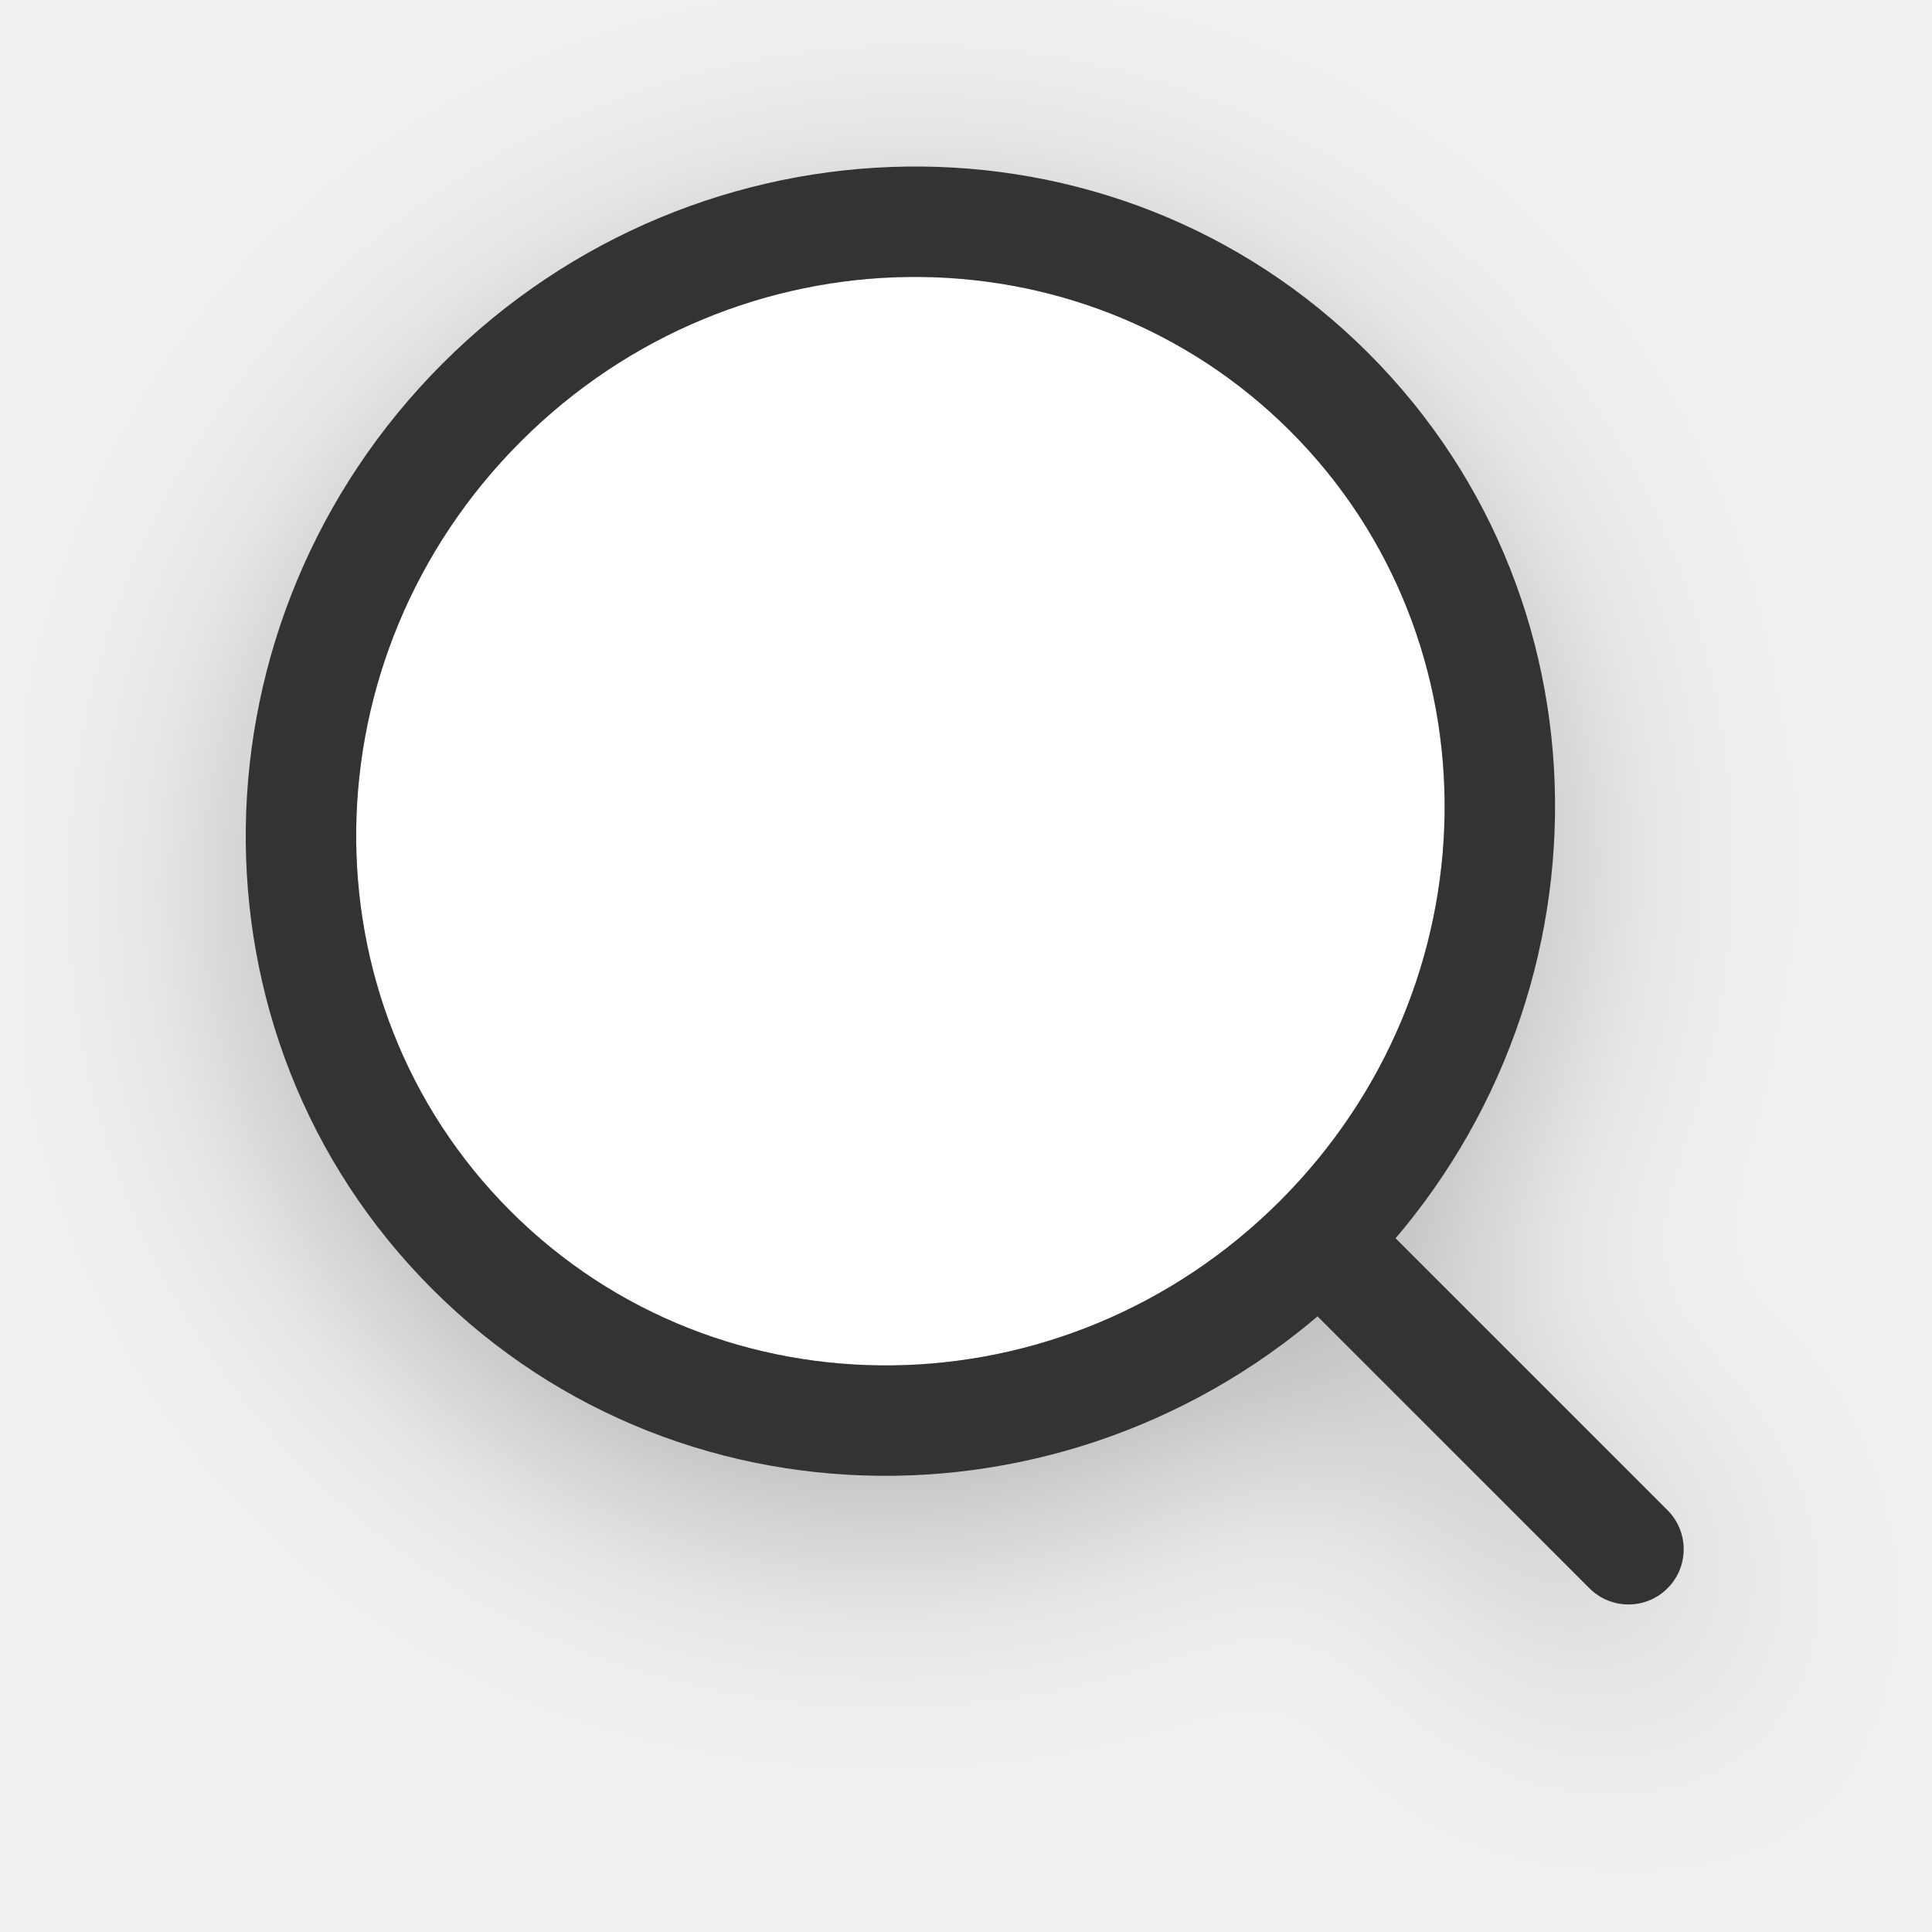
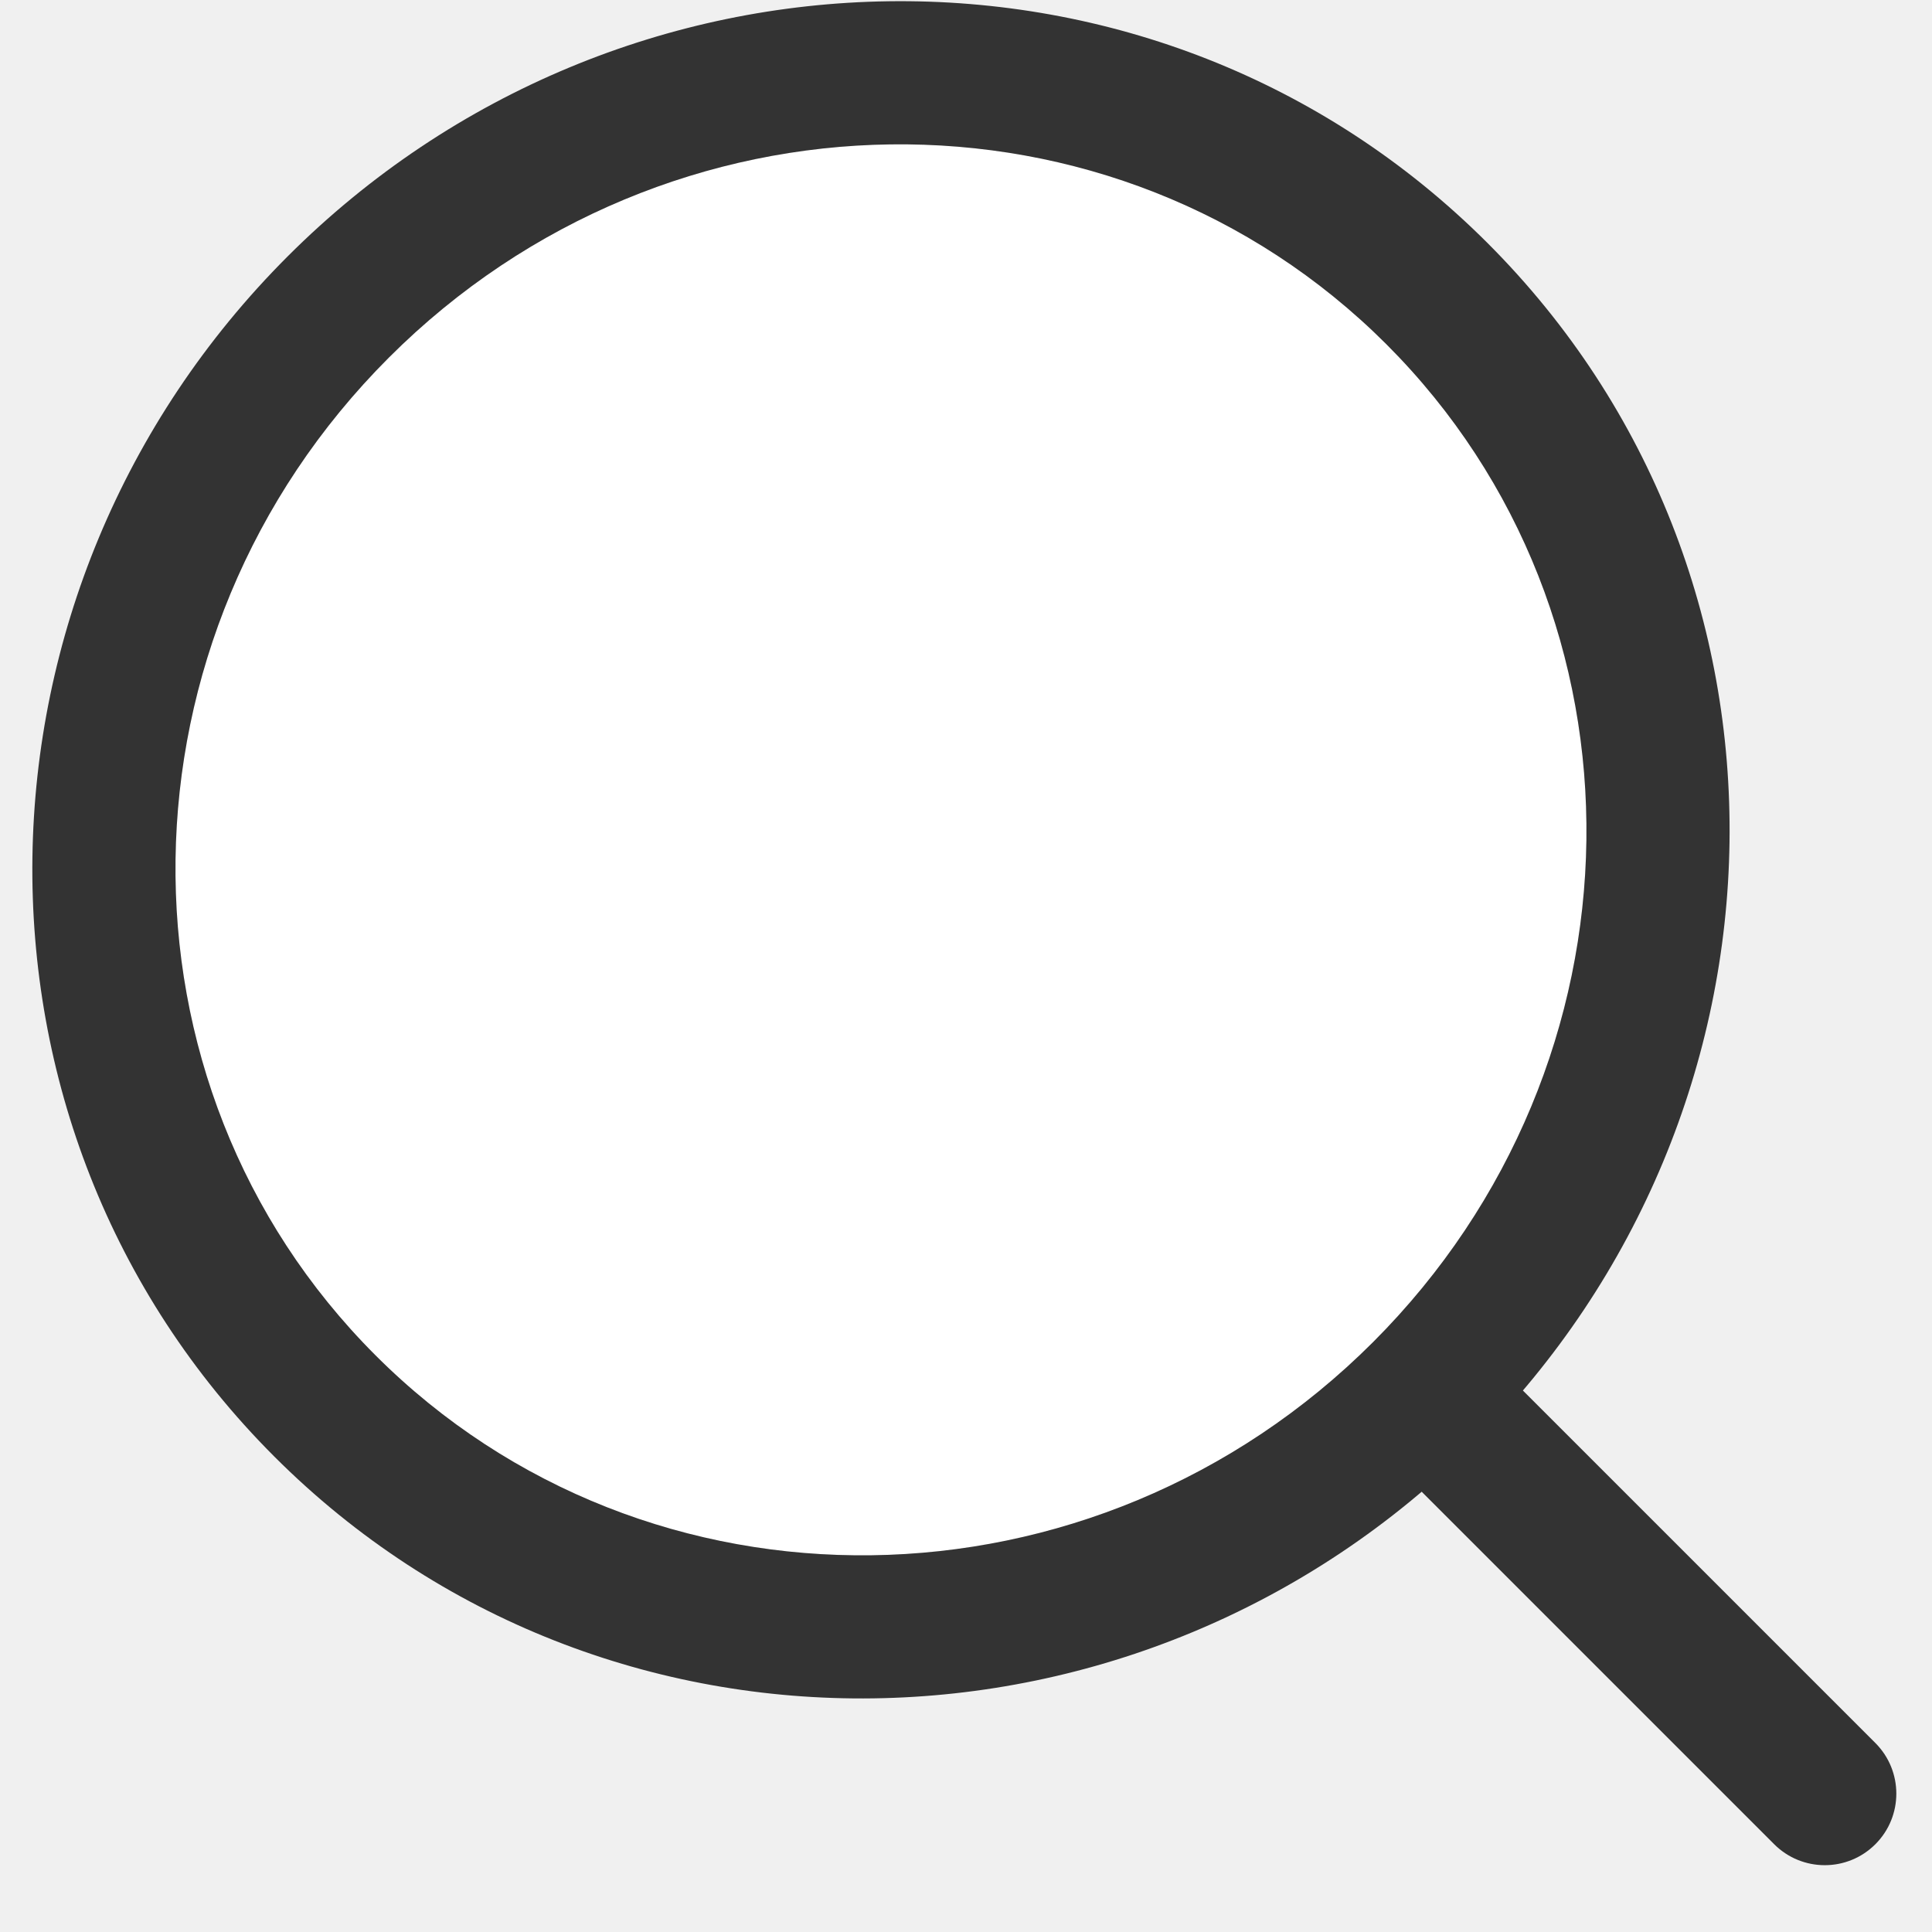
- <svg xmlns="http://www.w3.org/2000/svg" width="35" height="35" viewBox="0 0 35 35" fill="none">
-   <g filter="url(#filter0_d)">
-     <mask id="path-1-outside-1" maskUnits="userSpaceOnUse" x="-0.473" y="-1.894" width="39.598" height="39.598" fill="black">
-       <rect fill="white" x="-0.473" y="-1.894" width="39.598" height="39.598" />
-       <path d="M23.19 21.755C19.288 25.656 13.046 25.739 9.248 21.94C5.449 18.142 5.532 11.9 9.434 7.998C13.335 4.097 19.577 4.014 23.376 7.812C27.174 11.611 27.091 17.853 23.19 21.755Z" />
-     </mask>
-     <path d="M23.19 21.755C19.288 25.656 13.046 25.739 9.248 21.94C5.449 18.142 5.532 11.9 9.434 7.998C13.335 4.097 19.577 4.014 23.376 7.812C27.174 11.611 27.091 17.853 23.19 21.755Z" fill="white" />
-     <path d="M28.794 28.773C29.185 29.164 29.818 29.164 30.209 28.773C30.599 28.383 30.599 27.75 30.209 27.359L28.794 28.773ZM22.483 22.462L28.794 28.773L30.209 27.359L23.897 21.047L22.483 22.462ZM21.776 20.34C18.619 23.496 13.644 23.509 10.662 20.526L7.833 23.355C12.448 27.97 19.957 27.815 24.604 23.169L21.776 20.34ZM10.662 20.526C7.679 17.544 7.692 12.569 10.848 9.412L8.019 6.584C3.373 11.231 3.218 18.74 7.833 23.355L10.662 20.526ZM10.848 9.412C14.004 6.256 18.979 6.244 21.962 9.227L24.79 6.398C20.175 1.783 12.666 1.937 8.019 6.584L10.848 9.412ZM21.962 9.227C24.944 12.209 24.932 17.184 21.776 20.34L24.604 23.169C29.251 18.522 29.405 11.013 24.79 6.398L21.962 9.227Z" fill="#333333" mask="url(#path-1-outside-1)" />
-   </g>
-   <defs>
-     <filter id="filter0_d" x="0.452" y="0.017" width="34.05" height="34.05" filterUnits="userSpaceOnUse" color-interpolation-filters="sRGB">
-       <feFlood flood-opacity="0" result="BackgroundImageFix" />
-       <feColorMatrix in="SourceAlpha" type="matrix" values="0 0 0 0 0 0 0 0 0 0 0 0 0 0 0 0 0 0 127 0" />
-       <feOffset dy="1" />
-       <feGaussianBlur stdDeviation="2" />
-       <feColorMatrix type="matrix" values="0 0 0 0 0 0 0 0 0 0 0 0 0 0 0 0 0 0 0.25 0" />
-       <feBlend mode="normal" in2="BackgroundImageFix" result="effect1_dropShadow" />
-       <feBlend mode="normal" in="SourceGraphic" in2="effect1_dropShadow" result="shape" />
-     </filter>
-   </defs>
+ <svg xmlns="http://www.w3.org/2000/svg" width="27" height="27" viewBox="0 0 27 27" fill="none">
+   <mask id="path-1-outside-1" maskUnits="userSpaceOnUse" x="-4.473" y="-4.894" width="39.598" height="39.598" fill="black">
+     <rect fill="white" x="-4.473" y="-4.894" width="39.598" height="39.598" />
+     <path d="M19.19 18.755C15.289 22.656 9.046 22.739 5.248 18.941C1.449 15.142 1.532 8.9 5.434 4.998C9.335 1.097 15.577 1.014 19.376 4.812C23.174 8.611 23.091 14.853 19.19 18.755Z" />
+   </mask>
+   <path d="M19.19 18.755C15.289 22.656 9.046 22.739 5.248 18.941C1.449 15.142 1.532 8.9 5.434 4.998C9.335 1.097 15.577 1.014 19.376 4.812C23.174 8.611 23.091 14.853 19.19 18.755Z" fill="white" />
+   <path d="M24.794 25.773C25.185 26.164 25.818 26.164 26.209 25.773C26.599 25.383 26.599 24.75 26.209 24.359L24.794 25.773ZM18.483 19.462L24.794 25.773L26.209 24.359L19.897 18.047L18.483 19.462ZM17.776 17.34C14.62 20.497 9.644 20.509 6.662 17.526L3.833 20.355C8.448 24.97 15.957 24.815 20.604 20.169L17.776 17.34ZM6.662 17.526C3.679 14.544 3.692 9.569 6.848 6.412L4.019 3.584C-0.627 8.231 -0.782 15.74 3.833 20.355L6.662 17.526ZM6.848 6.412C10.004 3.256 14.979 3.244 17.962 6.227L20.79 3.398C16.175 -1.217 8.666 -1.063 4.019 3.584L6.848 6.412ZM17.962 6.227C20.944 9.209 20.932 14.184 17.776 17.34L20.604 20.169C25.251 15.522 25.405 8.013 20.79 3.398L17.962 6.227Z" fill="#333333" mask="url(#path-1-outside-1)" />
</svg>
